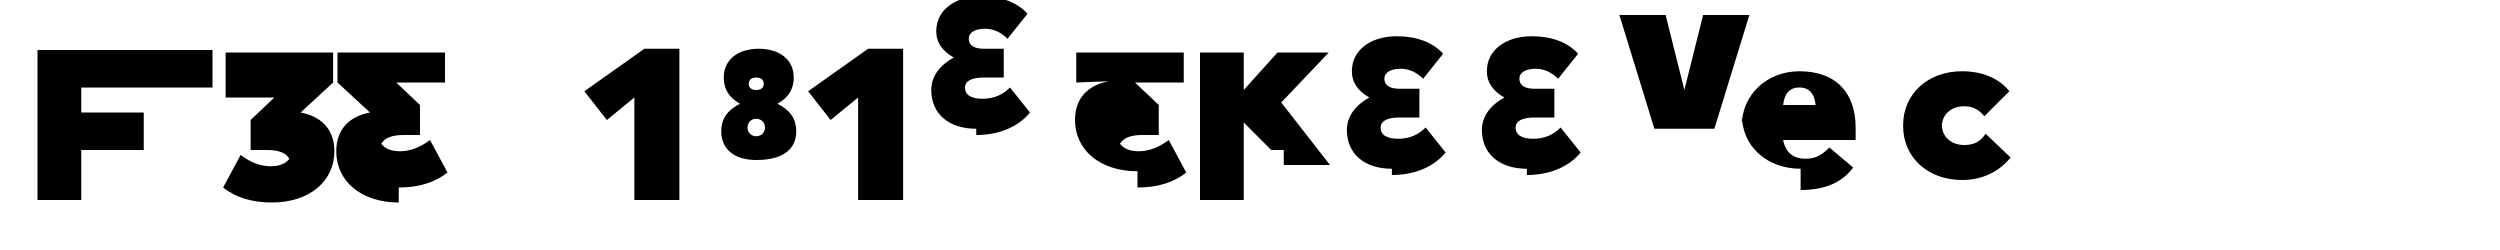
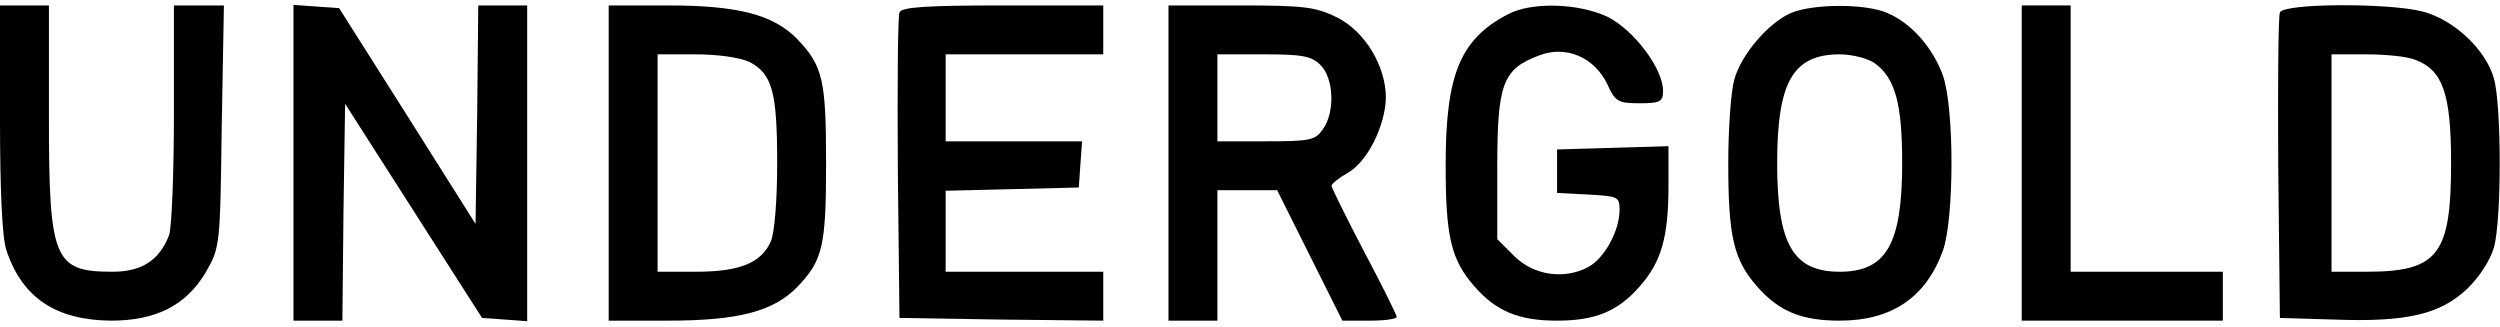
- <svg xmlns="http://www.w3.org/2000/svg" role="img" viewBox="0 0 240 24">
-   <path fill="currentColor" d="M3.6 19.2V4.8h16.8v3.6H7.8v2.4h6v3.6h-6v4.8H3.6zm22.5.24c-1.92 0-3.48-.48-4.68-1.44l1.68-3.12c.96.72 1.92 1.08 2.88 1.08.84 0 1.44-.24 1.8-.72-.36-.6-1.08-.84-2.16-.84h-1.56v-2.88l2.28-2.16h-4.68V5.04h10.32v2.88l-3.12 2.88c1.92.36 3.24 1.56 3.24 3.72 0 2.88-2.4 4.92-6 4.92zm12.18 0c-3.6 0-6-2.04-6-4.92 0-2.16 1.32-3.36 3.24-3.72L32.4 7.92V5.04h10.32v2.88h-4.68l2.28 2.16v2.88h-1.56c-1.08 0-1.8.24-2.16.84.36.48.96.72 1.8.72.96 0 1.92-.36 2.88-1.08l1.68 3.12c-1.2.96-2.76 1.44-4.68 1.44zm22.62-.24V9.36l-2.64 2.16-2.16-2.76 5.76-4.08h3.36v14.52h-4.32zm11.7-3.84c-2.16 0-3.36-1.08-3.36-2.76 0-1.2.6-2.04 1.8-2.64-1.08-.6-1.56-1.44-1.56-2.52 0-1.68 1.32-2.76 3.36-2.76s3.36 1.08 3.36 2.76c0 1.08-.48 1.92-1.56 2.52 1.2.6 1.8 1.44 1.8 2.64 0 1.68-1.2 2.76-3.84 2.76zm-.84-3.12c0 .48.36.84.84.84s.84-.36.84-.84-.36-.84-.84-.84-.84.36-.84.84zm.12-4.2c0 .36.24.6.72.6s.72-.24.72-.6-.24-.6-.72-.6-.72.24-.72.6zm10.5 8.16V9.36l-2.64 2.16-2.16-2.76 5.76-4.08h3.36v14.52h-4.32zm11.34-3.84c-2.64 0-4.32-1.44-4.32-3.72 0-1.32.84-2.4 2.16-3.12-1.08-.6-1.68-1.44-1.68-2.52 0-2.04 1.8-3.36 4.32-3.36 1.92 0 3.48.6 4.44 1.68l-1.92 2.4c-.6-.6-1.32-.96-2.16-.96-.96 0-1.56.36-1.56.96 0 .6.48.96 1.44.96h1.92v2.76h-1.92c-1.2 0-1.8.36-1.8.96 0 .72.6 1.08 1.68 1.08 1.08 0 1.92-.36 2.64-1.08l1.92 2.4c-1.08 1.32-2.88 2.16-5.16 2.16zm15.48 4.08c-3.6 0-6-2.04-6-4.92 0-2.16 1.32-3.36 3.24-3.72L103.32 7.92V5.04h10.32v2.88h-4.68l2.28 2.16v2.88h-1.56c-1.08 0-1.8.24-2.16.84.36.48.96.72 1.8.72.96 0 1.92-.36 2.88-1.08l1.68 3.12c-1.2.96-2.76 1.44-4.68 1.44zm14.04-.24V14.4h-1.2l-2.64-2.64v7.44h-4.2V5.04h4.2v3.6l3.24-3.6h4.92l-4.56 4.8 4.68 6h-4.44zm10.38 0c-2.64 0-4.32-1.44-4.32-3.72 0-1.32.84-2.4 2.16-3.12-1.08-.6-1.68-1.44-1.68-2.52 0-2.04 1.8-3.36 4.32-3.36 1.92 0 3.48.6 4.44 1.68l-1.92 2.4c-.6-.6-1.32-.96-2.16-.96-.96 0-1.56.36-1.56.96 0 .6.48.96 1.44.96h1.92v2.76h-1.92c-1.2 0-1.8.36-1.8.96 0 .72.6 1.08 1.68 1.08 1.08 0 1.92-.36 2.64-1.08l1.92 2.4c-1.08 1.32-2.88 2.16-5.16 2.16zm12.96 0c-2.64 0-4.32-1.44-4.32-3.72 0-1.32.84-2.4 2.16-3.12-1.08-.6-1.68-1.44-1.68-2.52 0-2.04 1.8-3.36 4.32-3.36 1.92 0 3.48.6 4.44 1.68l-1.92 2.4c-.6-.6-1.32-.96-2.16-.96-.96 0-1.56.36-1.56.96 0 .6.48.96 1.44.96h1.92v2.76h-1.92c-1.2 0-1.8.36-1.8.96 0 .72.6 1.08 1.68 1.08 1.08 0 1.92-.36 2.64-1.08l1.92 2.4c-1.08 1.32-2.88 2.16-5.16 2.16zm15.12-.24v-3.6h-2.88l-3.36-10.92h4.44l1.8 7.2 1.8-7.2h4.44l-3.36 10.92h-2.88v3.6zm11.16.24c-3.24 0-5.64-2.16-5.64-5.16V12c0-2.88 2.4-5.16 5.52-5.16 3.6 0 5.4 2.16 5.4 5.4v1.2h-6.96c.24 1.2.96 1.8 2.16 1.8.96 0 1.56-.36 2.28-1.08l2.28 1.92c-.96 1.32-2.52 2.16-5.04 2.16zm-1.68-6.12h3.12c-.12-1.08-.6-1.68-1.56-1.68s-1.44.6-1.56 1.68zm11.52 5.88V12c0-3 2.4-5.16 5.64-5.16 2.04 0 3.6.72 4.56 1.92l-2.4 2.4c-.48-.6-1.08-.96-1.92-.96-1.32 0-2.16.84-2.16 1.92V12c0 1.08.84 1.92 2.16 1.92.96 0 1.56-.36 2.04-1.08l2.4 2.28c-1.08 1.32-2.64 2.16-4.68 2.16-3.24 0-5.64-2.16-5.64-5.16z" />
+ <svg xmlns="http://www.w3.org/2000/svg" version="1.0" width="460pt" height="60pt" viewBox="0 0 460 60" preserveAspectRatio="xMidYMid meet">
+   <g transform="translate(0,60) scale(0.1,-0.1)" fill="#000000" stroke="none">
+     <path d="M0 381 c0 -131 4 -221 12 -242 29 -87 91 -128 192 -129 83 0 138 28 174 88 27 47 27 48 30 270 l4 222 -46 0 -46 0 0 -199 c0 -110 -4 -211 -9 -224 -18 -46 -50 -67 -104 -67 -108 0 -117 22 -117 285 l0 205 -45 0 -45 0 0 -209z" />
+     <path d="M540 301 l0 -291 45 0 45 0 2 200 3 199 126 -197 126 -197 42 -3 41 -3 0 290 0 291 -45 0 -45 0 -2 -201 -3 -201 -125 198 -126 199 -42 3 -42 3 0 -290z" />
+     <path d="M1120 300 l0 -290 108 0 c131 0 195 17 239 62 47 49 53 75 53 228 0 153 -6 179 -53 228 -44 45 -108 62 -239 62 l-108 0 0 -290z m259 186 c42 -22 51 -55 51 -186 0 -71 -5 -130 -12 -145 -18 -39 -57 -55 -138 -55 l-70 0 0 200 0 200 70 0 c42 0 82 -6 99 -14z" />
+     <path d="M1655 577 c-3 -7 -4 -136 -3 -287 l3 -275 188 -3 187 -2 0 45 0 45 -145 0 -145 0 0 75 0 74 123 3 122 3 3 43 3 42 -125 0 -126 0 0 80 0 80 145 0 145 0 0 45 0 45 -185 0 c-140 0 -187 -3 -190 -13z" />
+     <path d="M2150 300 l0 -290 45 0 45 0 0 120 0 120 55 0 55 0 60 -120 60 -120 50 0 c28 0 50 3 50 7 0 3 -27 58 -60 120 -33 63 -60 118 -60 121 0 4 14 15 30 24 36 20 69 87 70 138 0 58 -38 122 -90 148 -39 19 -59 22 -177 22 l-133 0 0 -290z m280 180 c24 -24 27 -86 4 -118 -14 -20 -23 -22 -105 -22 l-89 0 0 80 0 80 85 0 c72 0 88 -3 105 -20z" />
+     <path d="M2775 574 c-88 -46 -115 -110 -115 -278 0 -132 10 -174 53 -223 40 -46 82 -63 152 -63 70 0 112 17 152 63 40 45 53 91 53 185 l0 73 -102 -3 -103 -3 0 -40 0 -40 58 -3 c54 -3 57 -4 57 -28 0 -39 -28 -89 -57 -105 -44 -24 -101 -16 -137 20 l-31 31 0 134 c0 152 10 179 77 204 49 19 101 -3 125 -52 15 -33 20 -36 60 -36 38 0 43 3 43 23 0 41 -54 112 -102 136 -53 25 -139 28 -183 5z" />
+     <path d="M3295 576 c-41 -18 -92 -77 -104 -123 -6 -21 -11 -90 -11 -153 0 -136 10 -178 53 -227 40 -46 82 -63 152 -63 96 0 159 43 190 129 21 60 21 262 0 322 -19 52 -58 96 -102 115 -41 18 -138 17 -178 0z m154 -92 c38 -27 51 -74 51 -184 0 -149 -29 -200 -115 -200 -86 0 -115 51 -115 200 0 149 29 200 115 200 22 0 51 -7 64 -16z" />
+     <path d="M3720 300 l0 -290 185 0 185 0 0 45 0 45 -140 0 -140 0 0 245 0 245 -45 0 -45 0 0 -290z" />
+     <path d="M4195 577 c-3 -7 -4 -136 -3 -287 l3 -275 100 -3 c134 -5 195 10 244 56 23 22 43 53 50 77 14 52 14 258 0 310 -15 54 -74 109 -132 124 -64 16 -256 15 -262 -2z m249 -87 c51 -19 66 -63 66 -190 0 -169 -24 -200 -156 -200 l-64 0 0 200 0 200 64 0 c36 0 76 -4 90 -10z" />
+   </g>
</svg>
